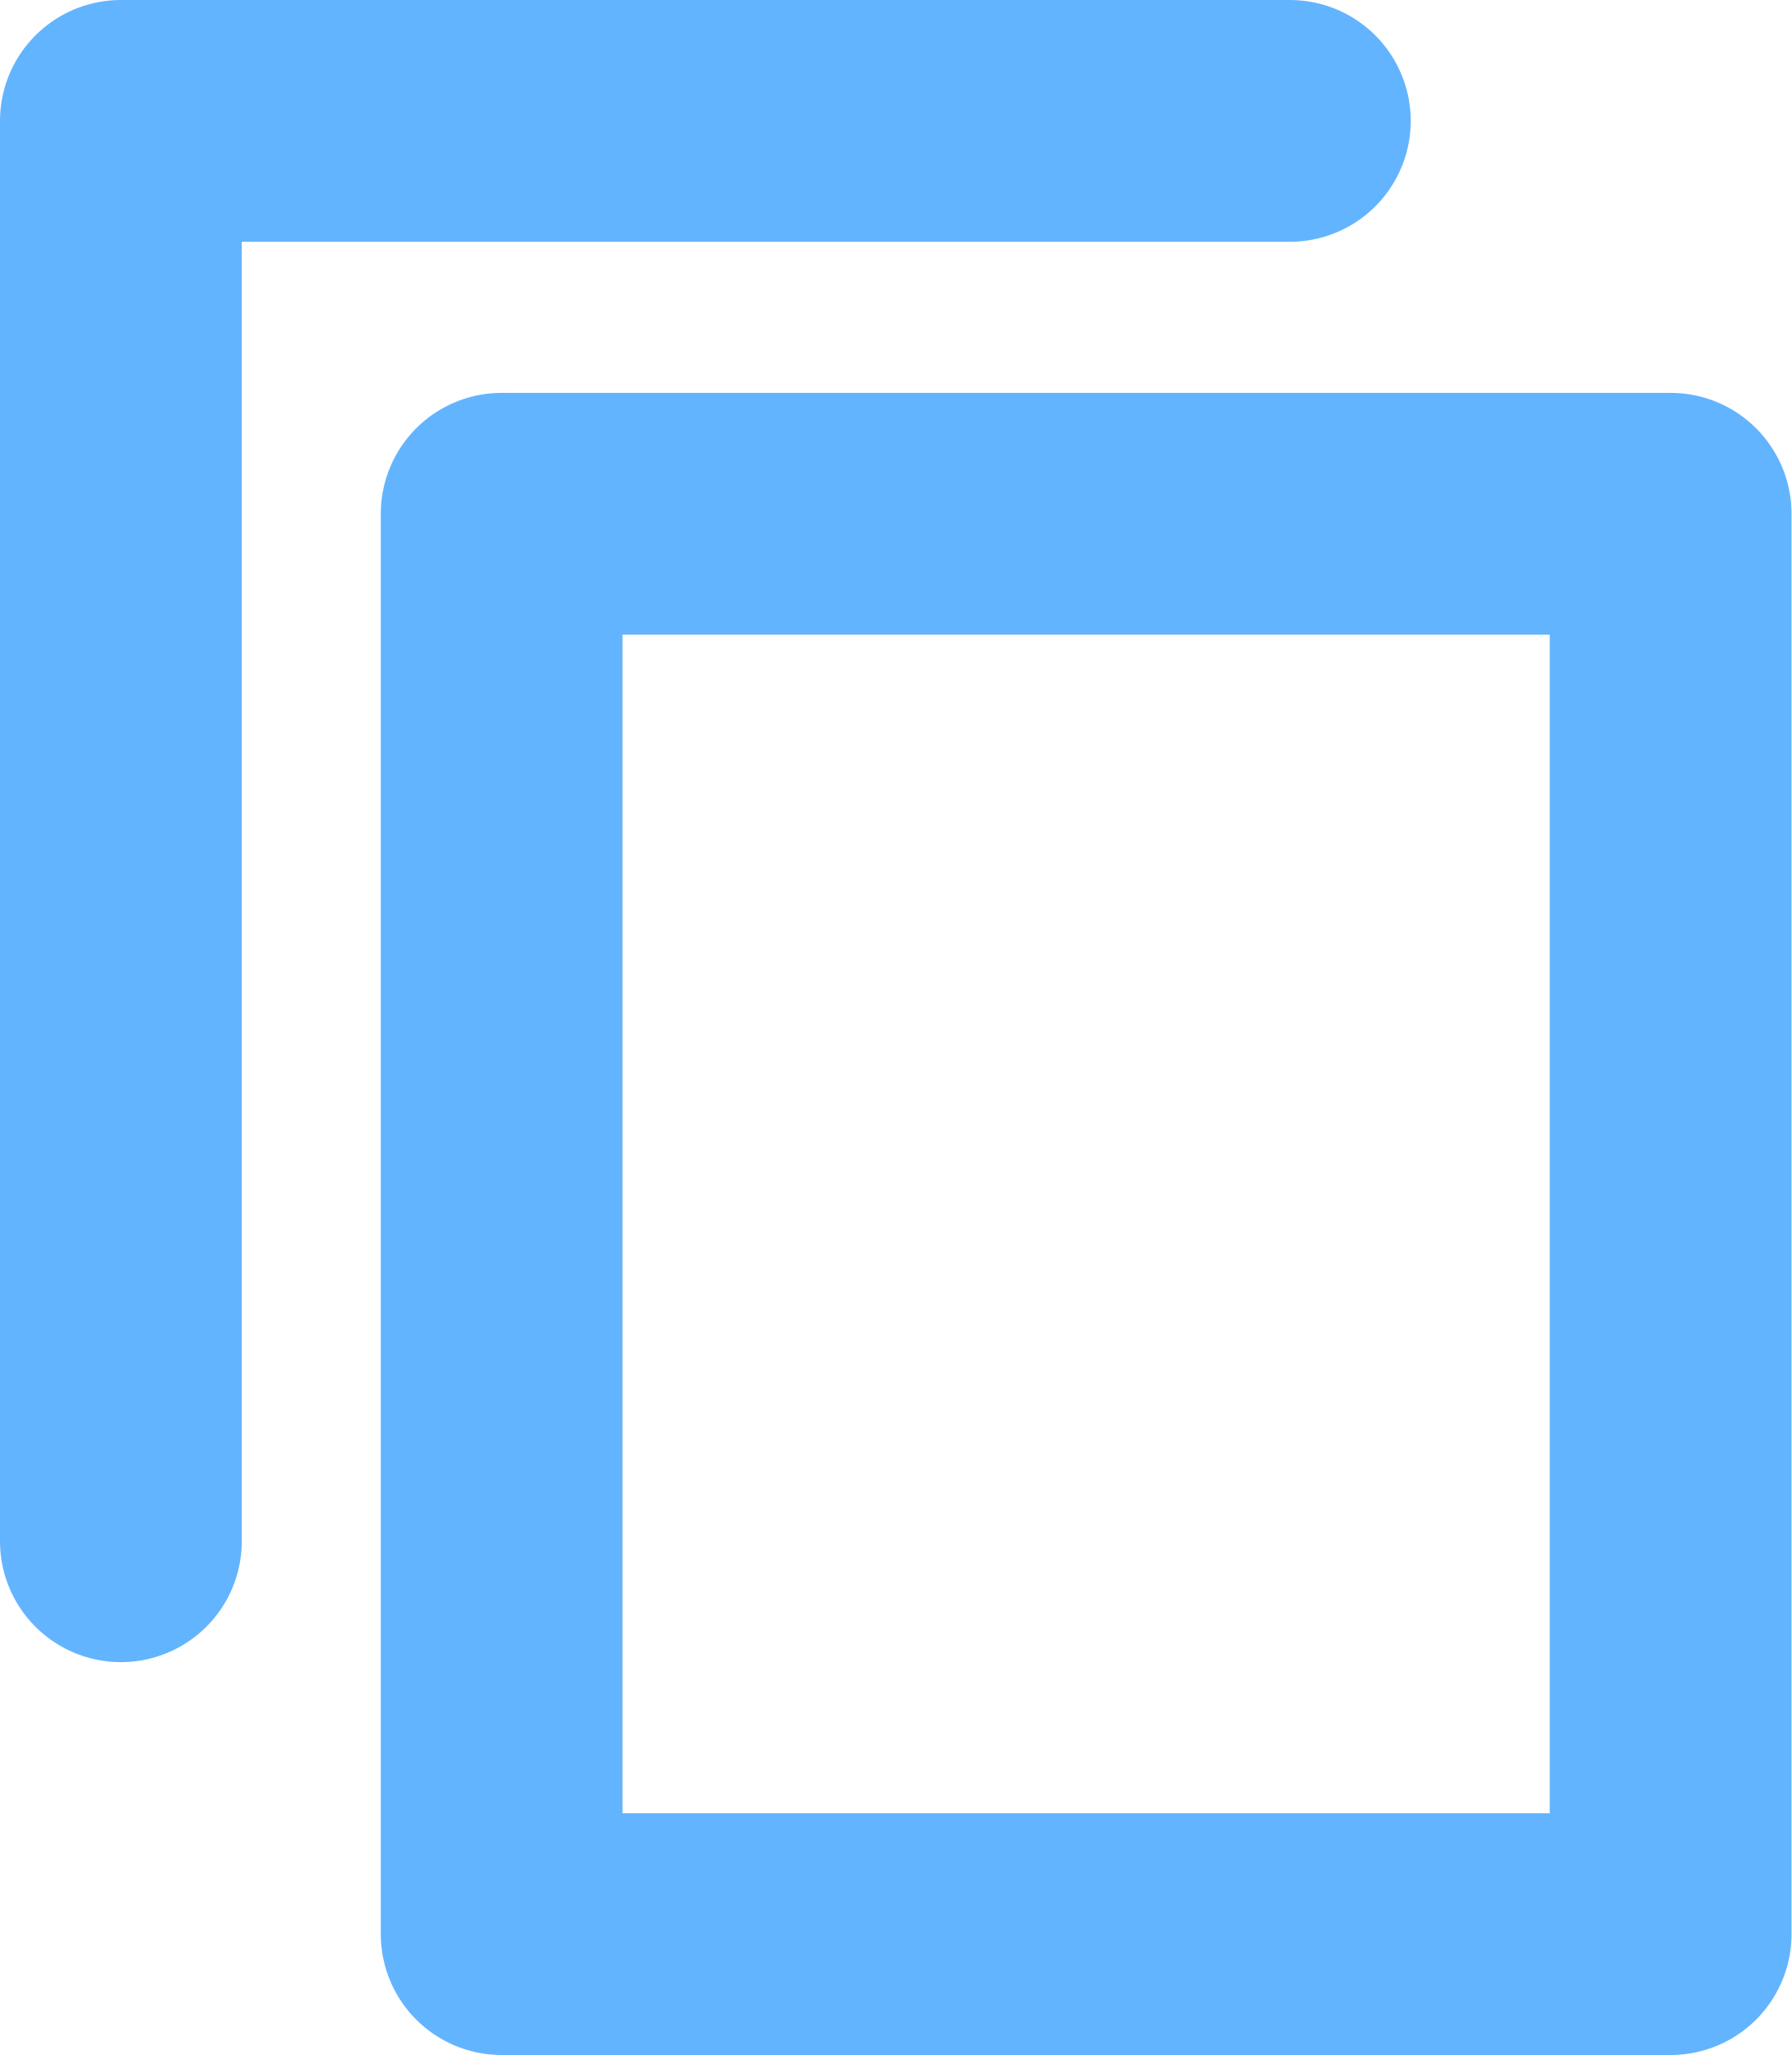
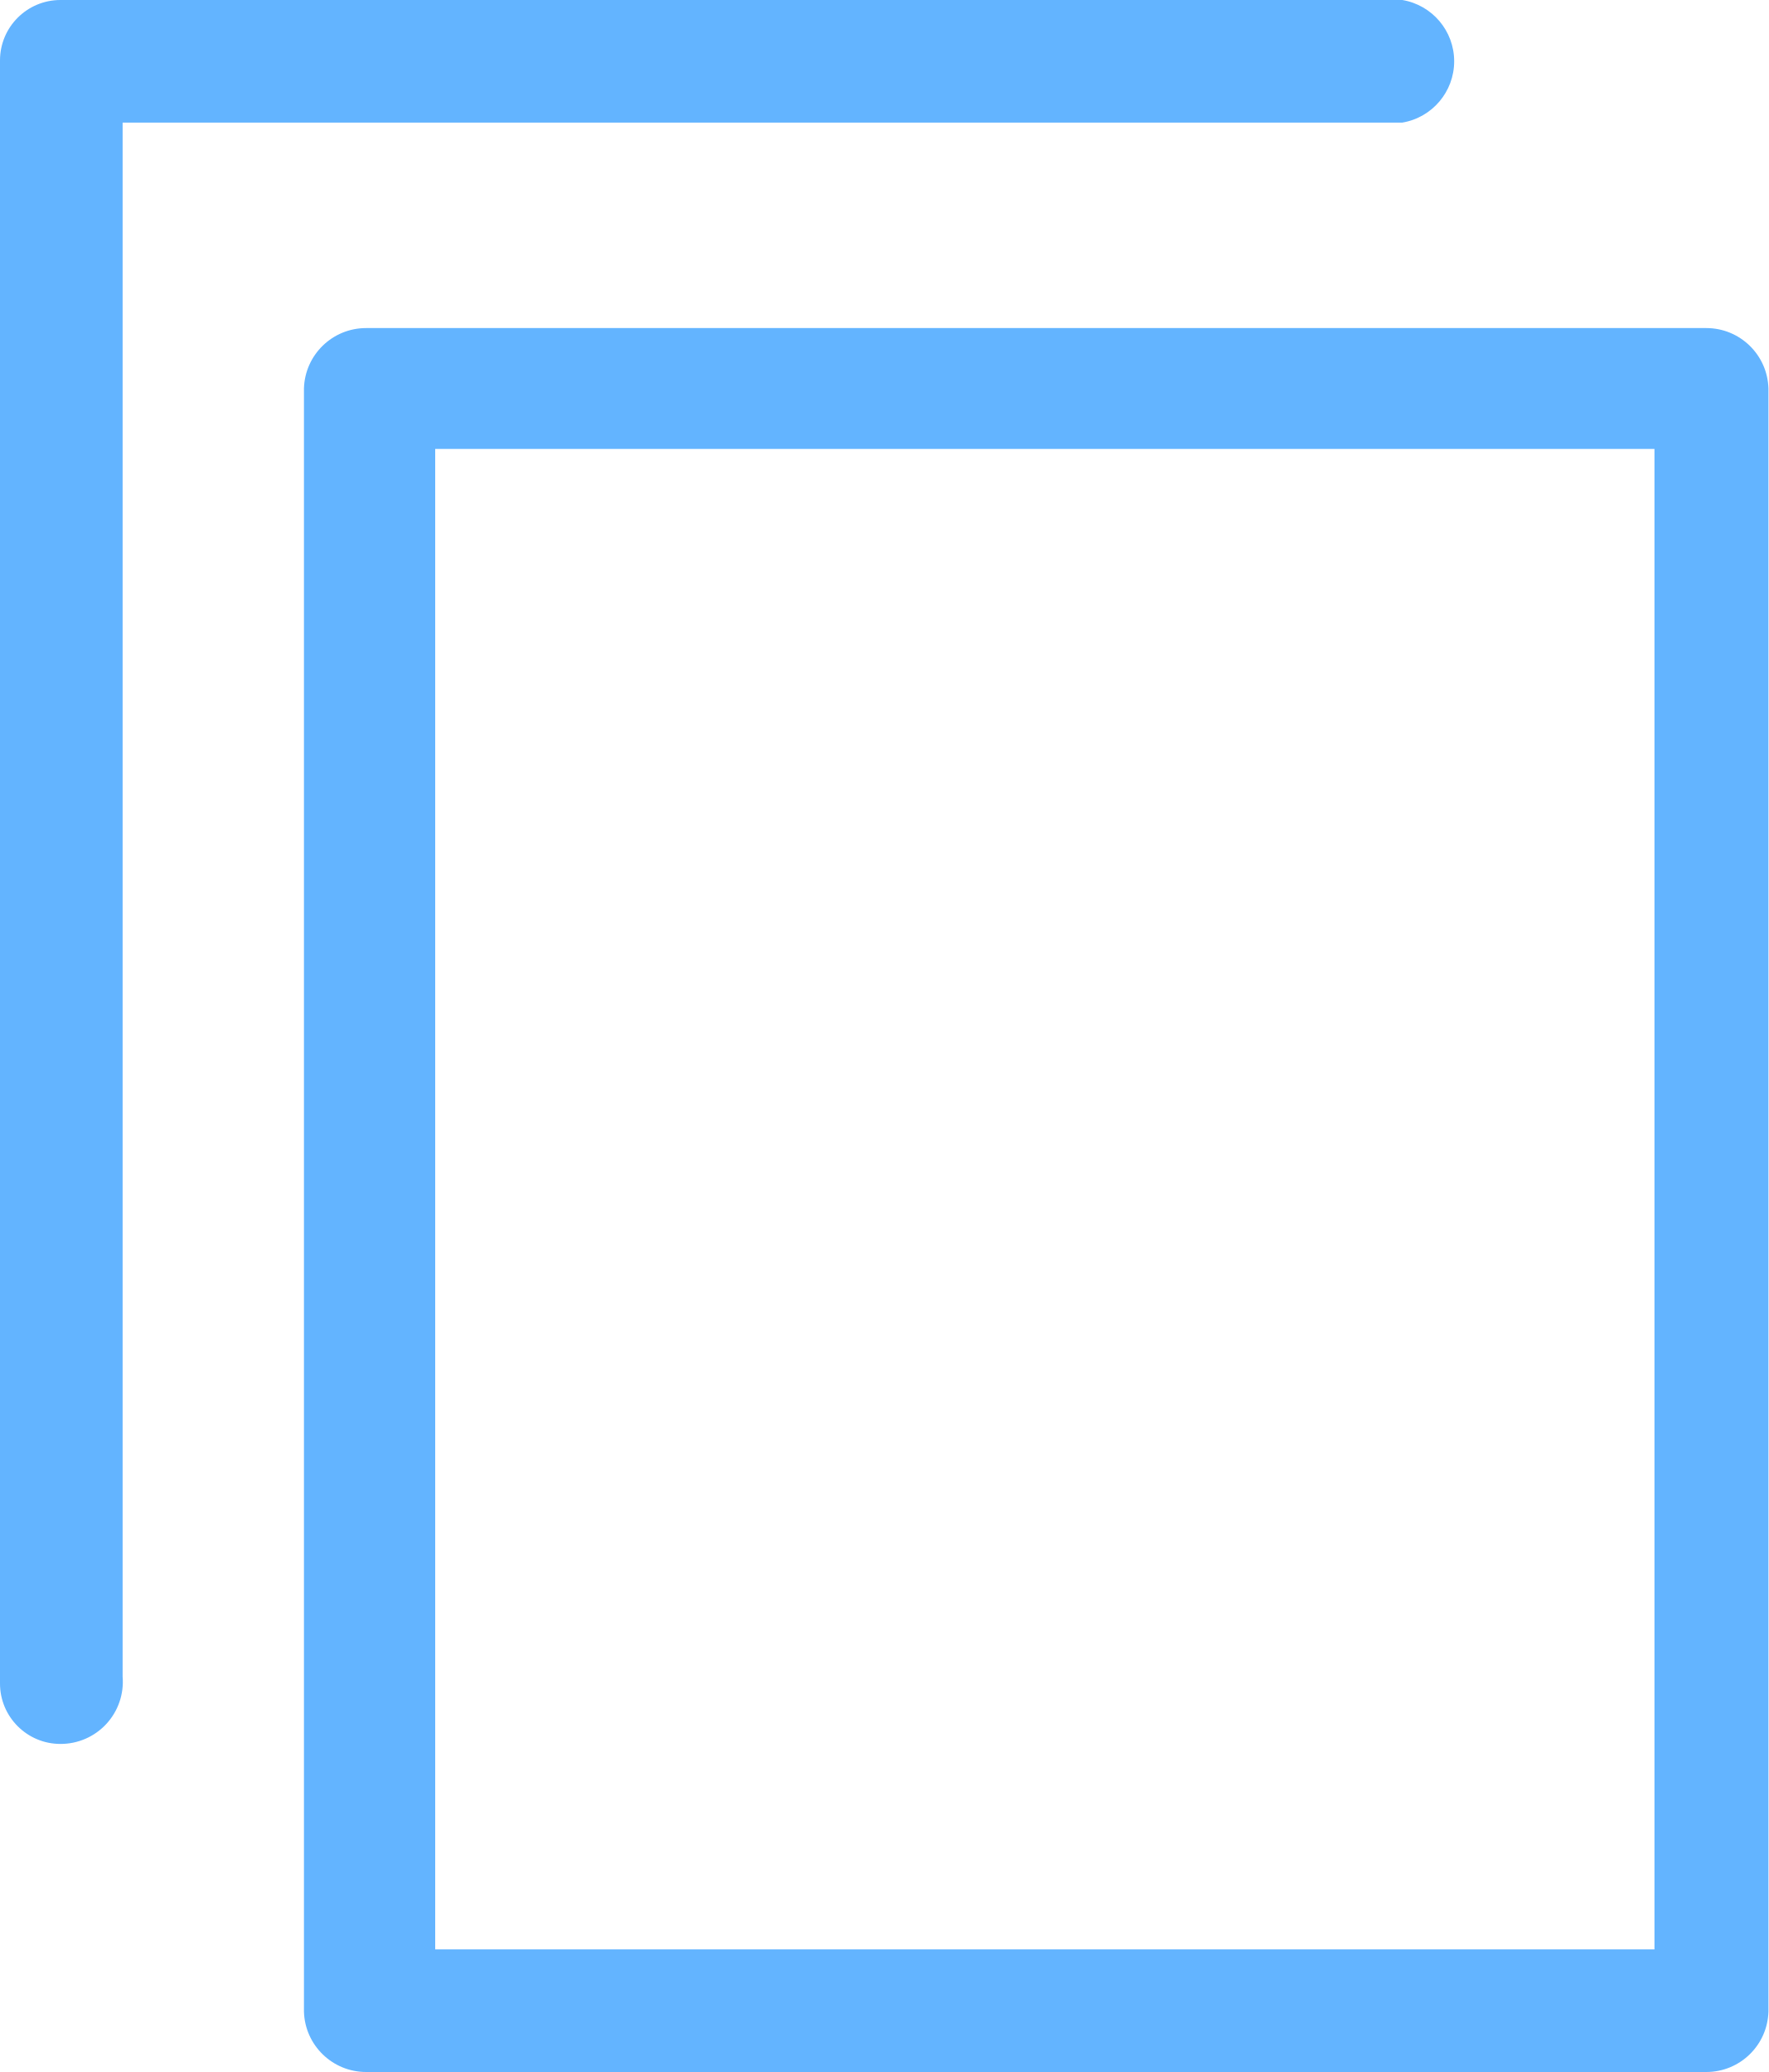
- <svg xmlns="http://www.w3.org/2000/svg" width="14.82" height="17" viewBox="0 0 14.82 17">
-   <rect x="4.15" y="4.25" width="9.67" height="11.75" fill="none" stroke="#63b4ff" stroke-linecap="round" stroke-linejoin="round" stroke-width="2" />
-   <polyline points="1 12.75 1 1 10.67 1" fill="none" stroke="#63b4ff" stroke-linecap="round" stroke-linejoin="round" stroke-width="2" />
+ <svg xmlns="http://www.w3.org/2000/svg" width="10.24" height="12" viewBox="0 0 10.24 12">
+   <path d="M9.88,12H2.12a.36.36,0,0,1-.36-.35V2.25a.36.36,0,0,1,.36-.35H9.88a.36.36,0,0,1,.36.35v9.4A.36.36,0,0,1,9.88,12Zm-7.36-.71H9.58V2.6H2.52Z" fill="#63b4ff" />
+   <path d="M.35,10.1A.35.35,0,0,1,0,9.75V.35A.35.35,0,0,1,.35,0H8.12a.36.36,0,0,1,0,.71H.71v9A.36.36,0,0,1,.35,10.1Z" fill="#63b4ff" />
</svg>
